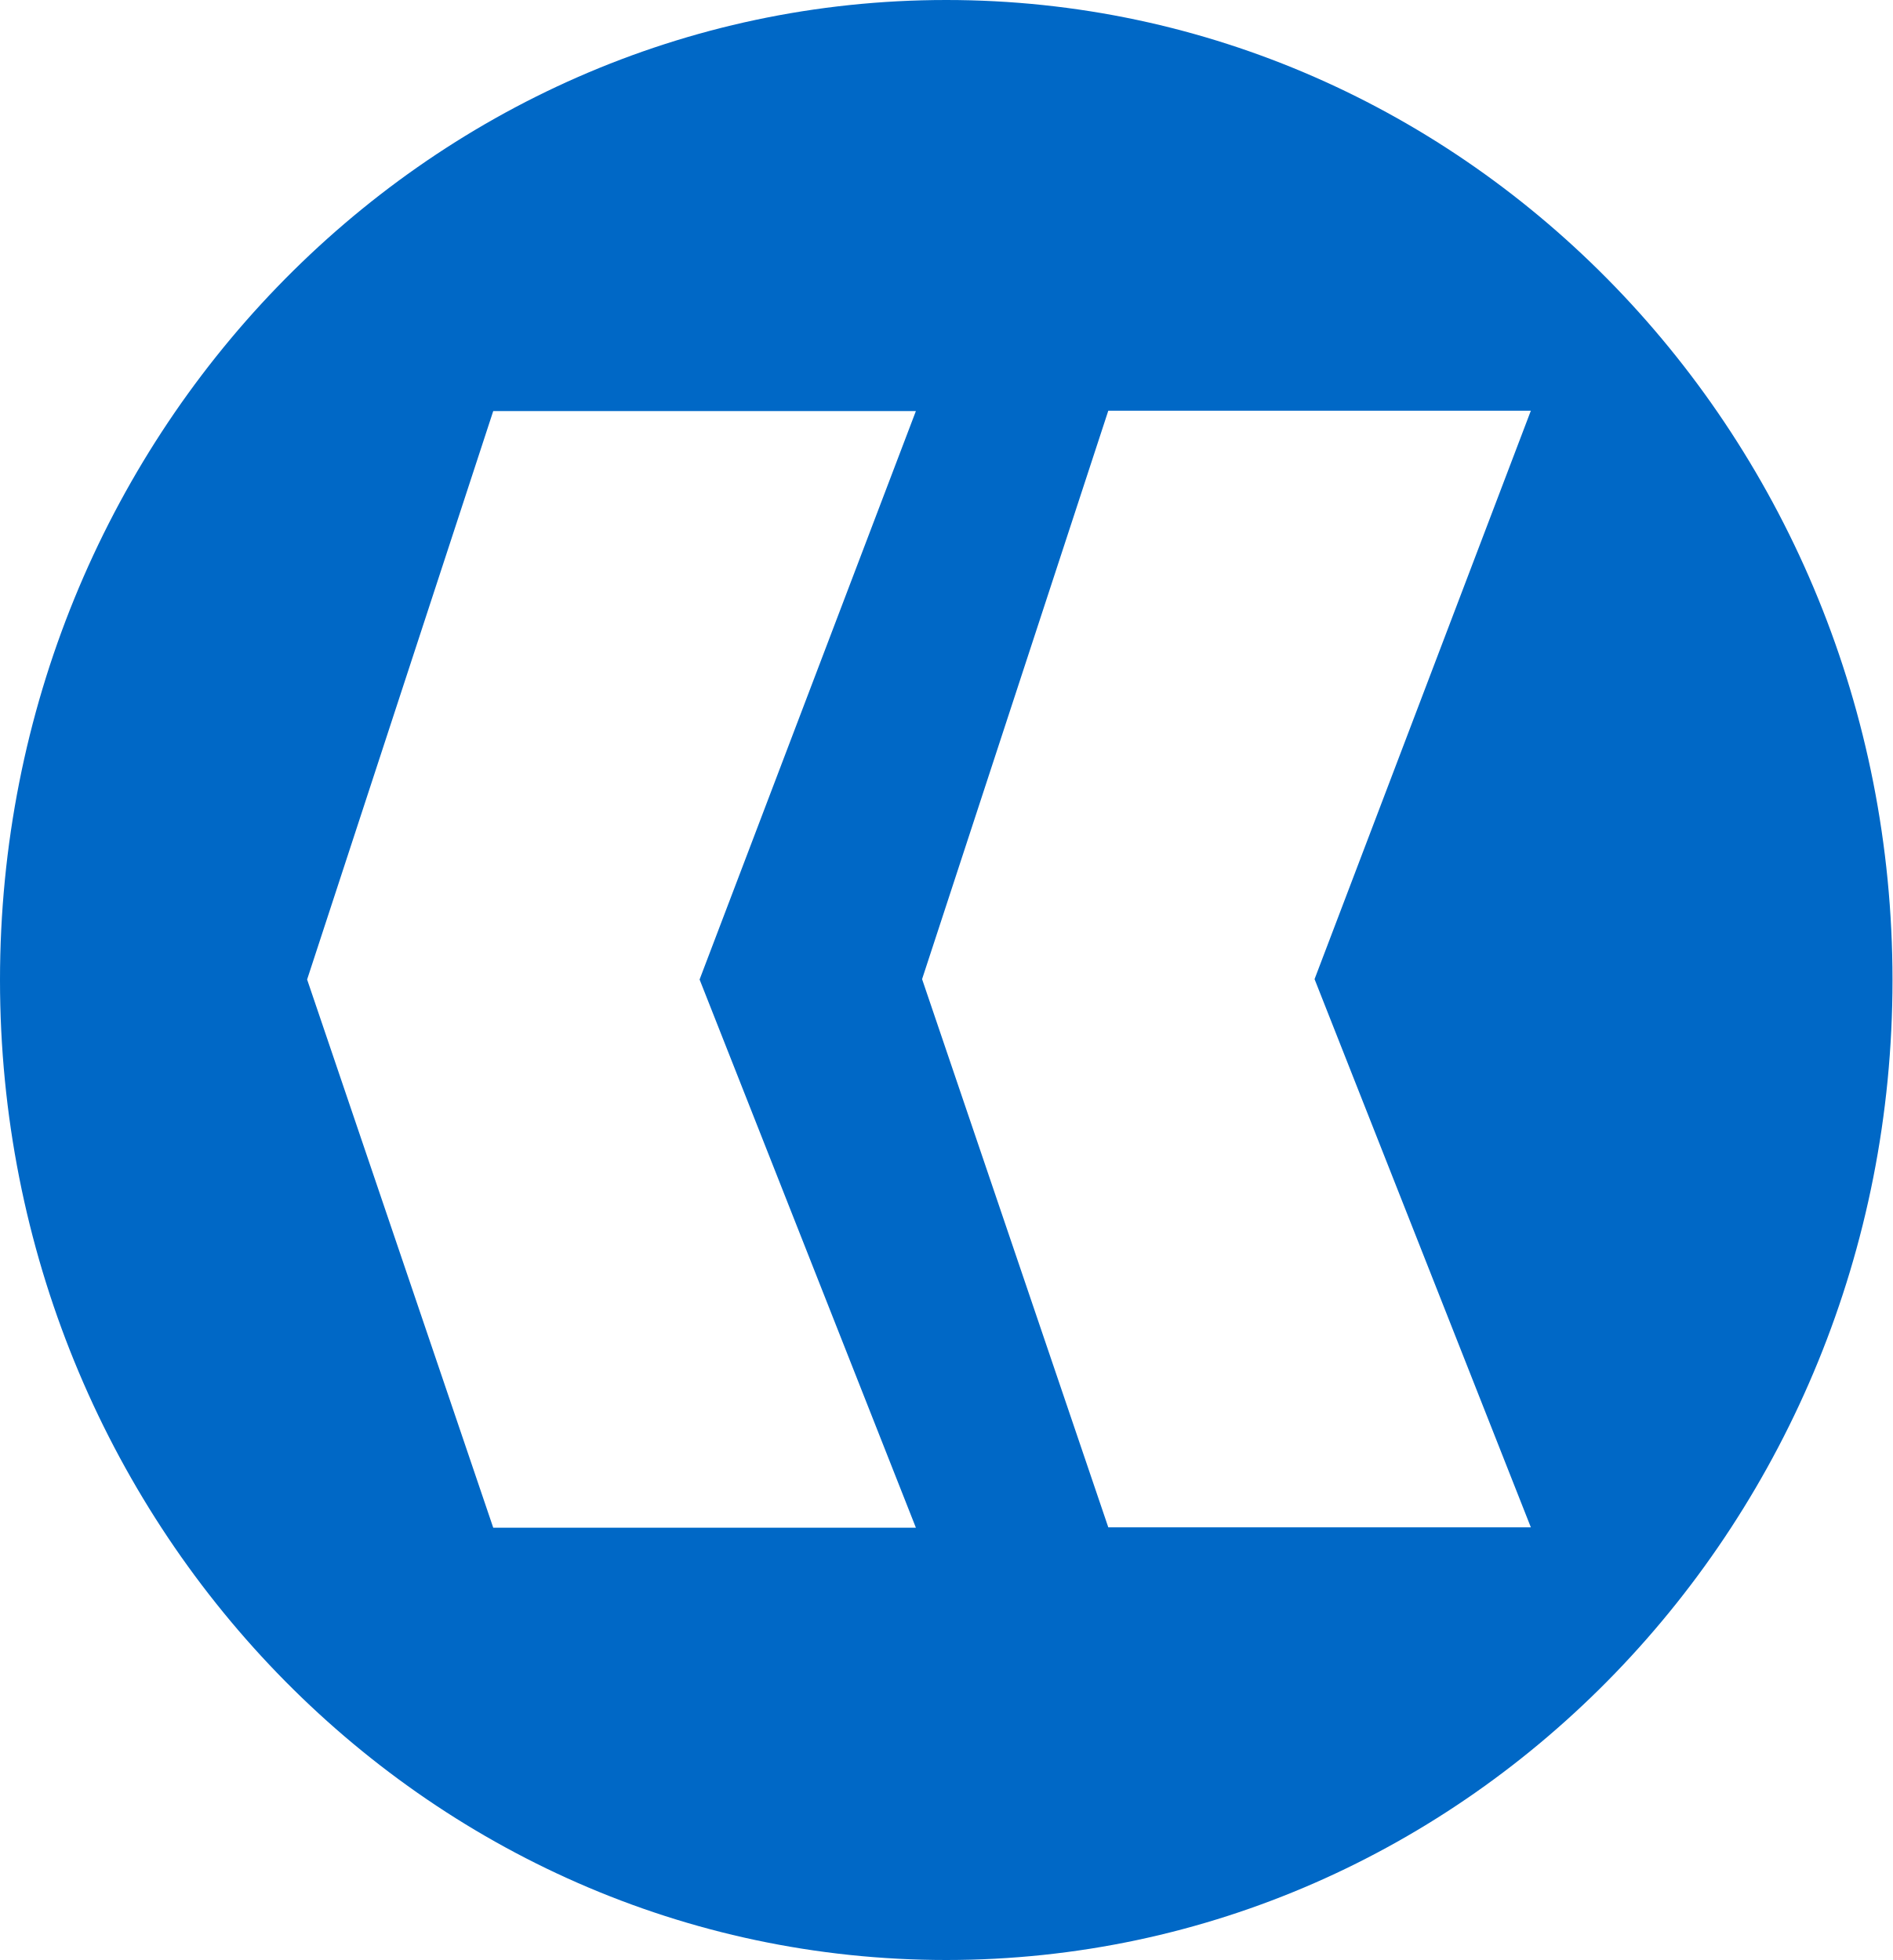
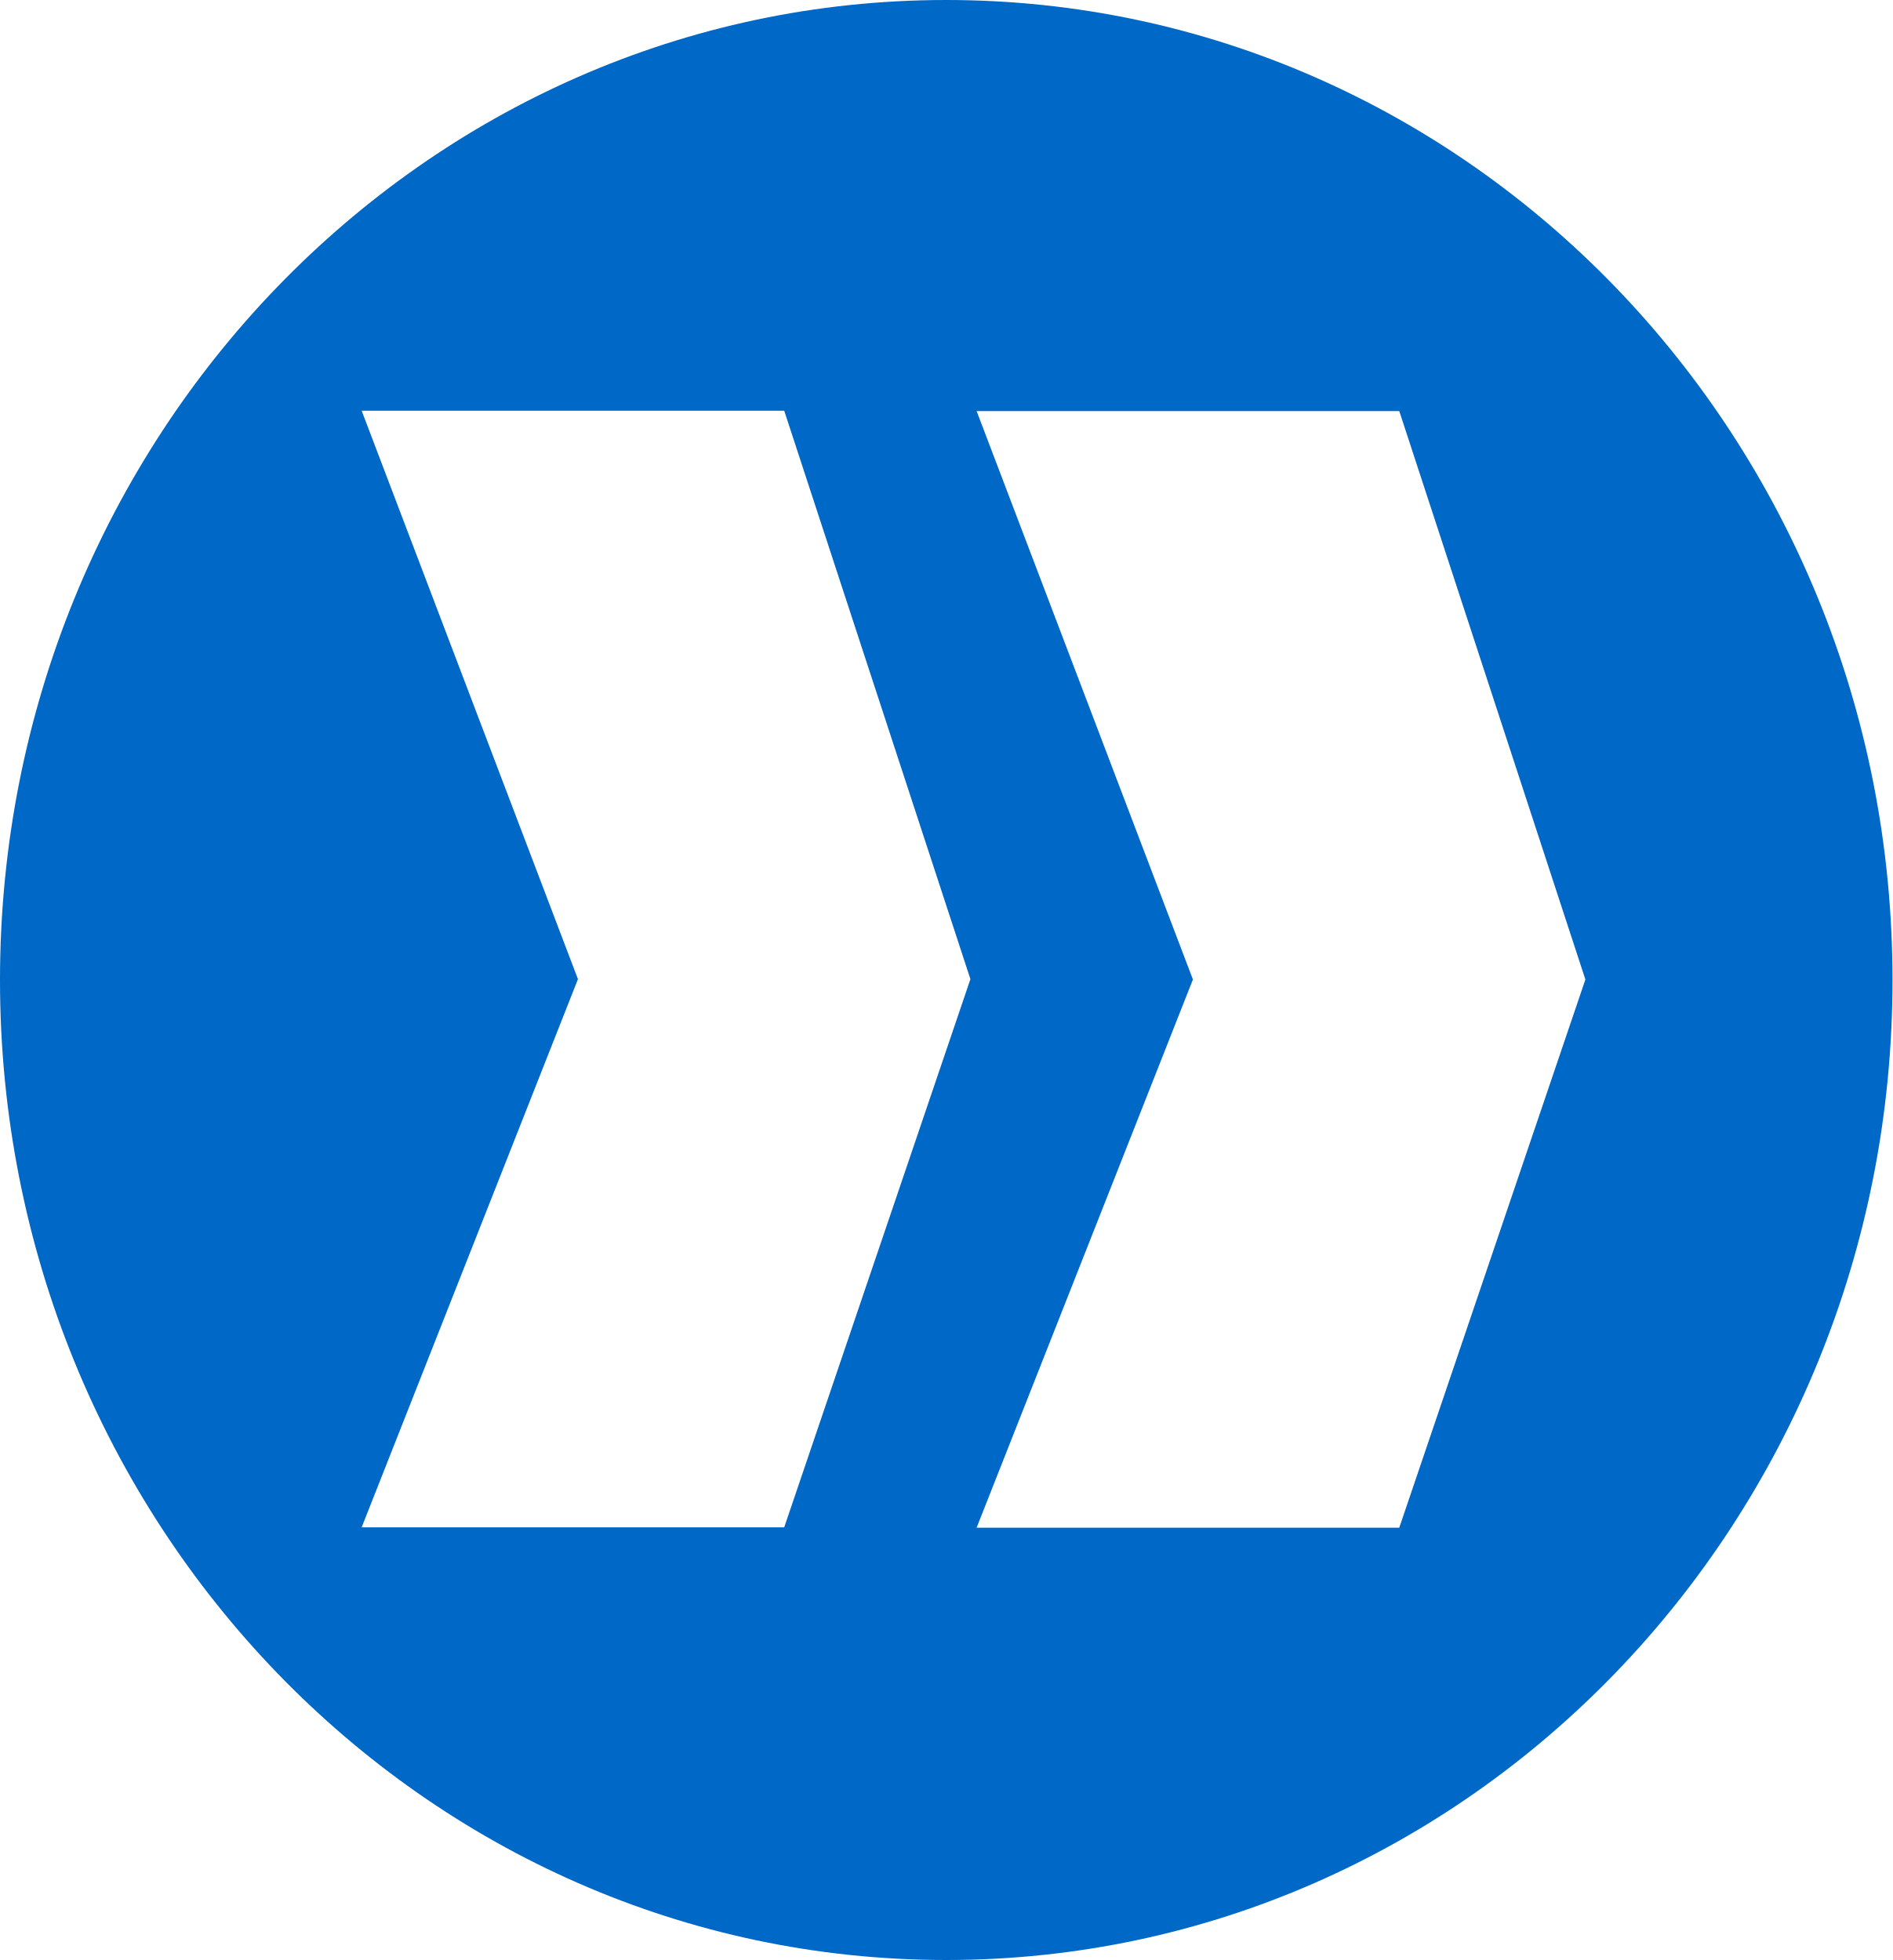
<svg xmlns="http://www.w3.org/2000/svg" width="648.562" height="671.844" id="svg2" version="1.1">
  <defs id="defs4" />
  <g id="layer1" transform="translate(-64,-147.7812)">
-     <path style="fill:#0068c6;fill-opacity:1;stroke:none" d="m 388.281,147.781 c 179.098,0 324.281,150.41 324.281,335.938 0,185.527 -145.183,335.906 -324.281,335.906 C 209.183,819.625 64,669.246 64,483.719 64,298.192 209.183,147.781 388.281,147.781 z M 588.625,288.562 l -144.812,0 L 380,483.406 l 63.812,187.906 144.812,0 L 514.5,483.406 588.625,288.562 z m -210.75,0.125 -144.844,0 -63.781,194.844 63.781,187.906 144.844,0 L 303.75,483.531 377.875,288.688 z" id="path2985" />
+     <path style="fill:#0068c6;fill-opacity:1;stroke:none" d="M 388.281,147.781 C 209.183,147.781 64,298.192 64,483.719 64,669.246 209.183,819.625 388.281,819.625 c 179.098,0 324.281,-150.379 324.281,-335.906 0,-185.527 -145.183,-335.938 -324.281,-335.938 z M 187.938,288.562 l 144.812,0 63.812,194.844 -63.812,187.906 -144.812,0 74.125,-187.906 -74.125,-194.844 z m 210.75,0.125 144.844,0 63.781,194.844 -63.781,187.906 -144.844,0 74.125,-187.906 -74.125,-194.844 z" id="path2985" />
  </g>
</svg>
